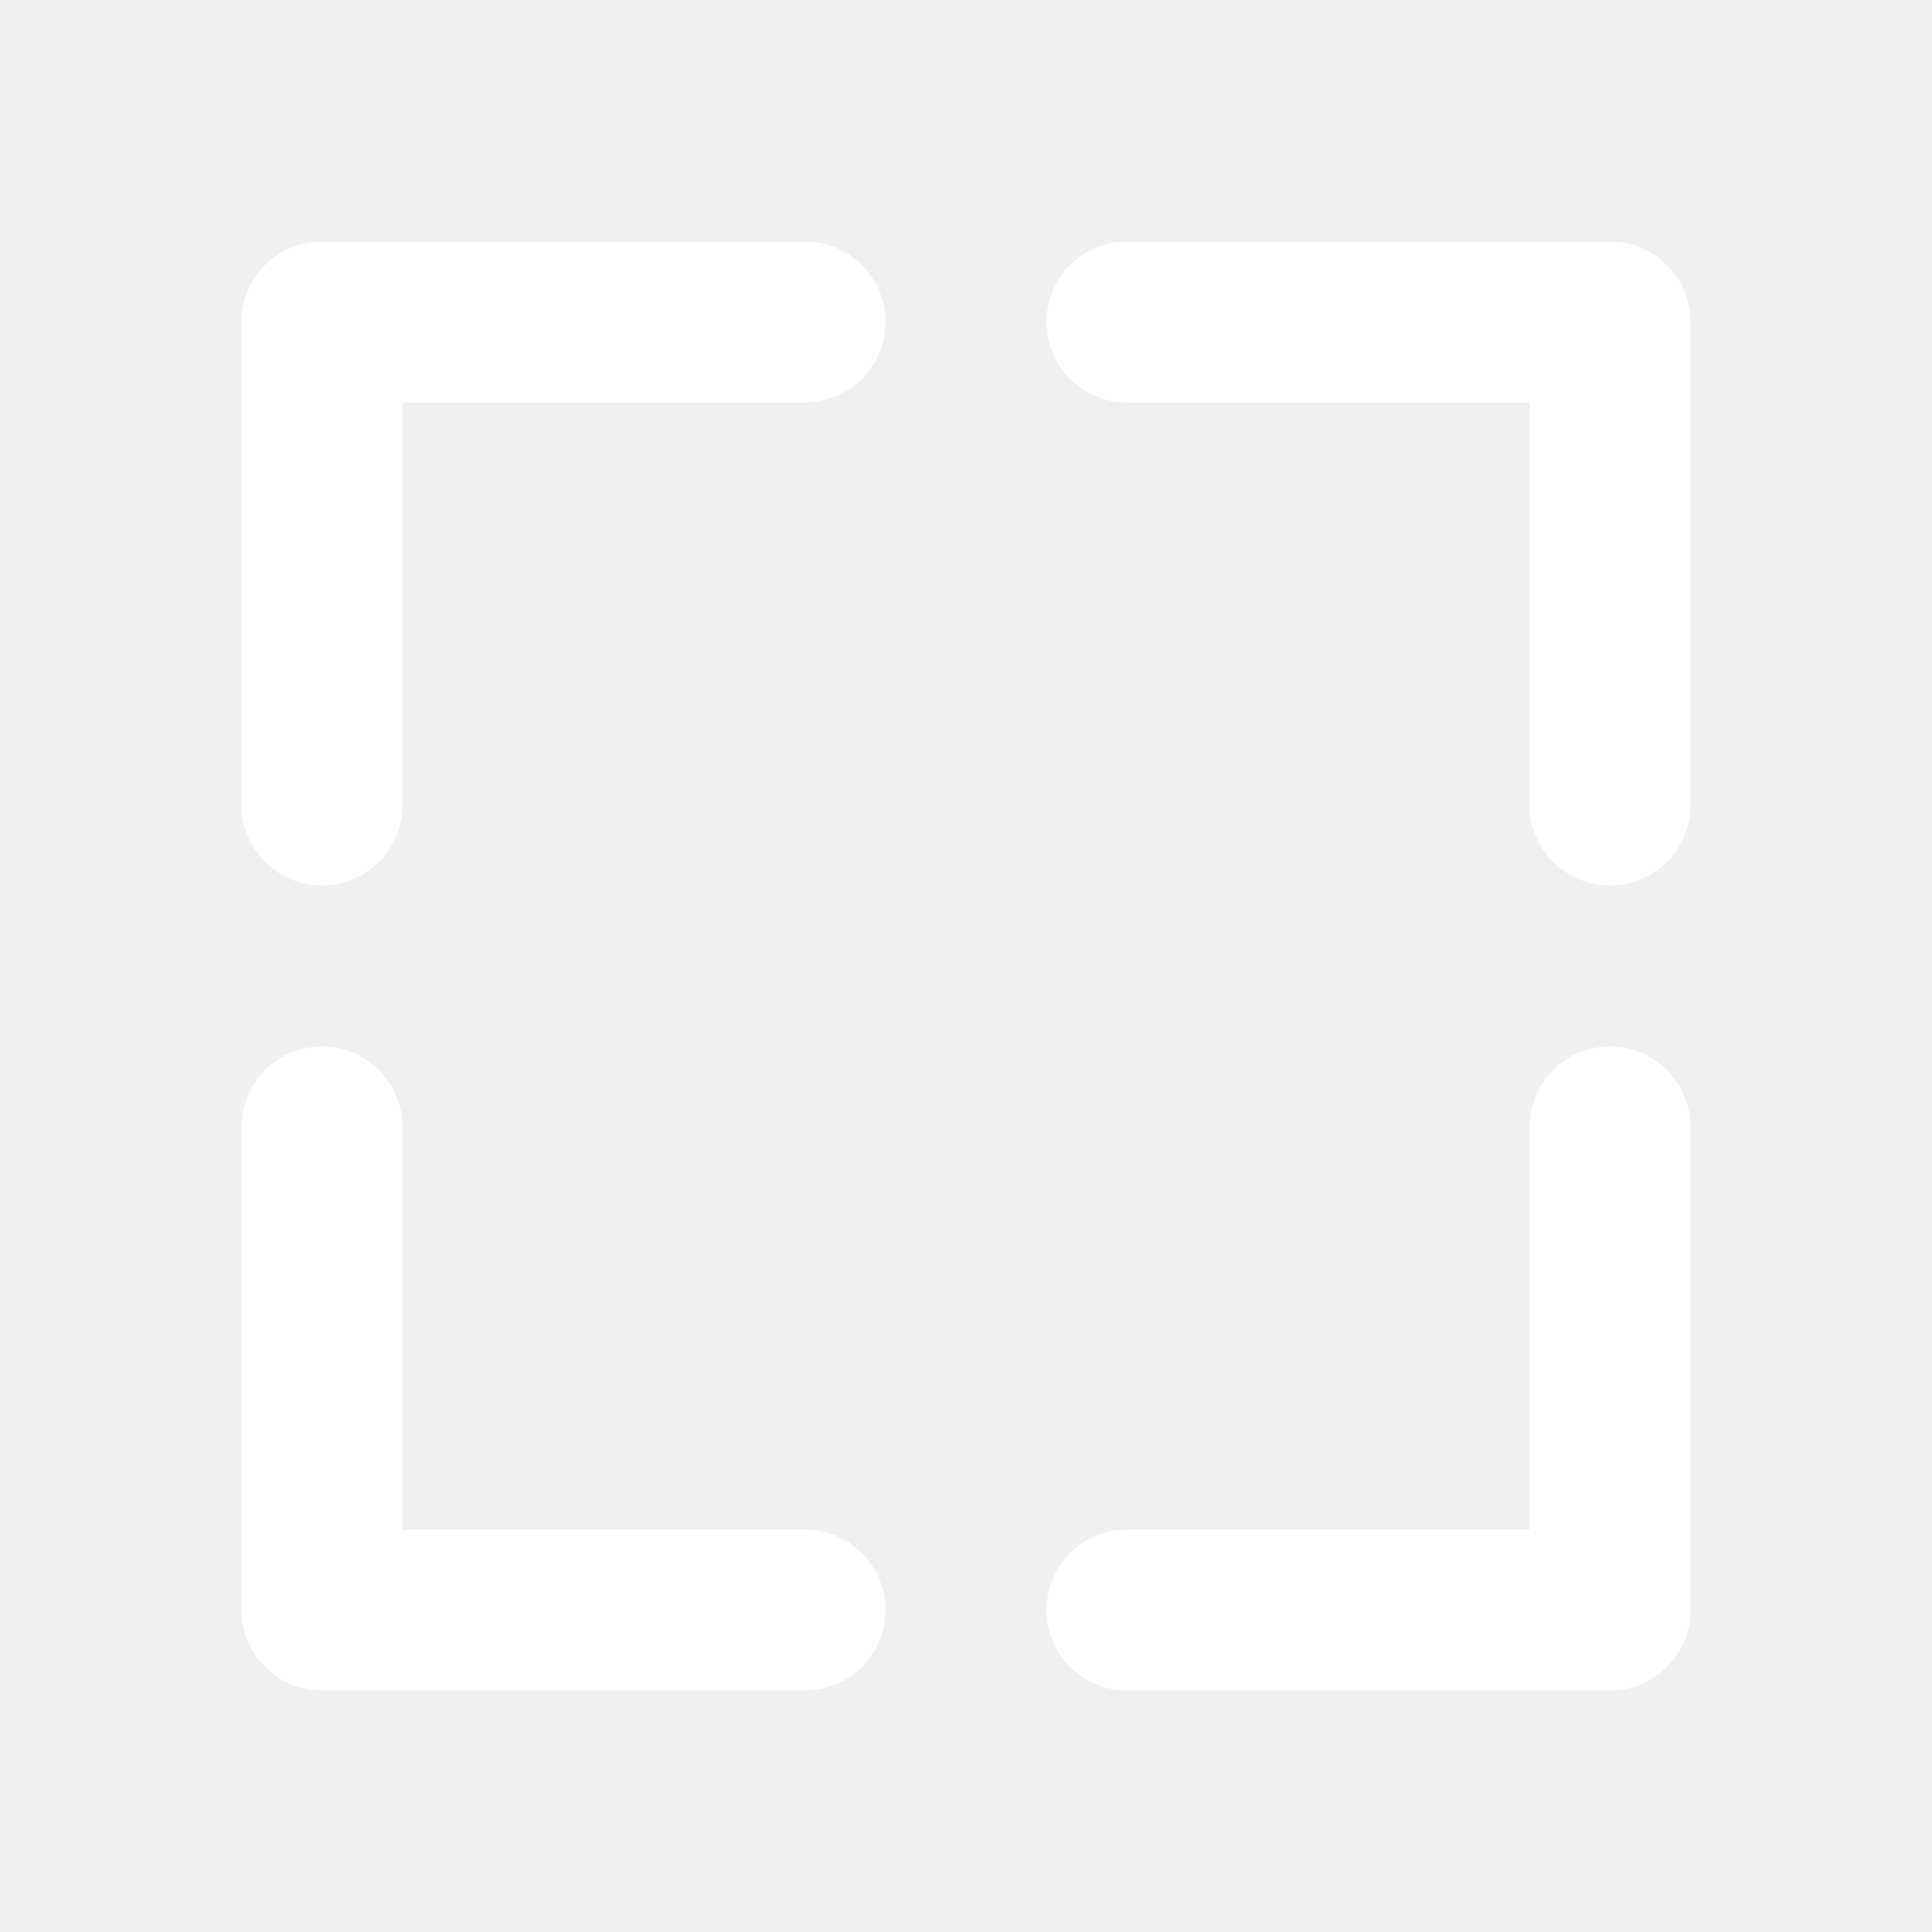
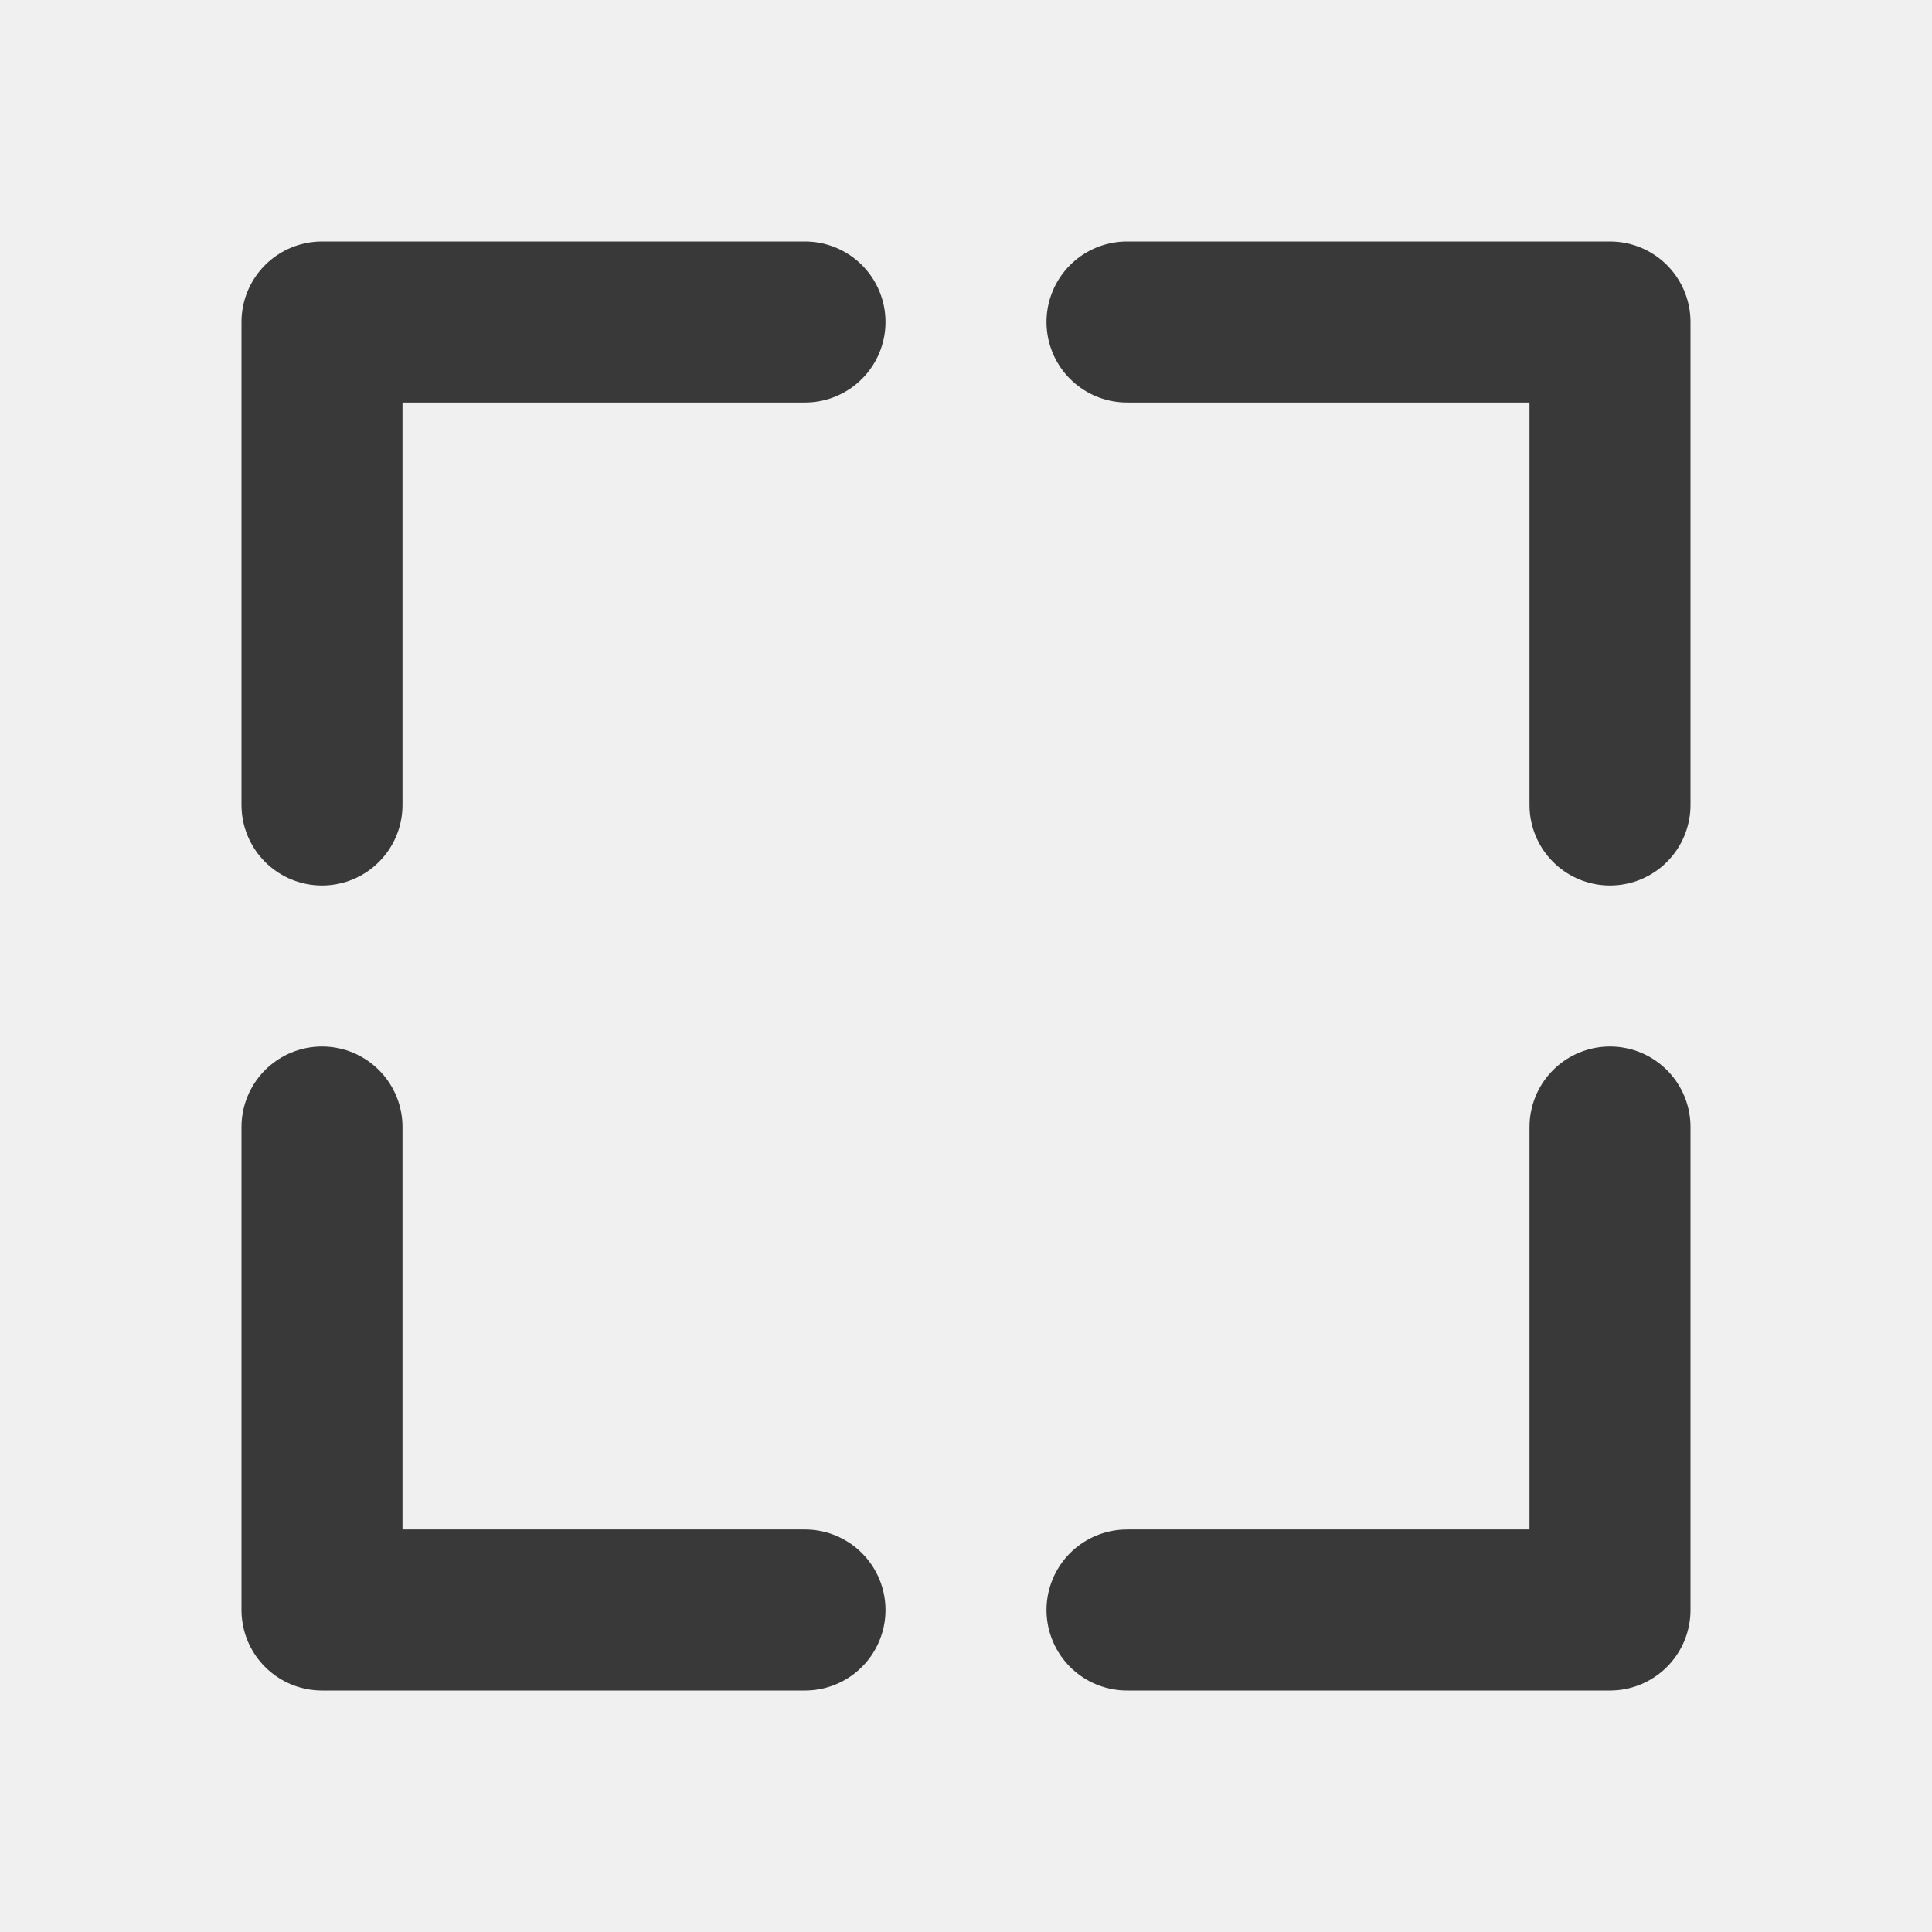
<svg xmlns="http://www.w3.org/2000/svg" width="30" height="30" viewBox="0 0 24 24" fill="none">
-   <path d="M4 10V4H10" stroke="#ffffff" stroke-width="2" stroke-linecap="round" stroke-linejoin="round" />
-   <path d="M14 4H20V10" stroke="#ffffff" stroke-width="2" stroke-linecap="round" stroke-linejoin="round" />
-   <path d="M20 14V20H14" stroke="#ffffff" stroke-width="2" stroke-linecap="round" stroke-linejoin="round" />
-   <path d="M10 20H4V14" stroke="#ffffff" stroke-width="2" stroke-linecap="round" stroke-linejoin="round" />
+   <path d="M4 10V4H10" stroke="#393939" stroke-width="2" stroke-linecap="round" stroke-linejoin="round" />
+   <path d="M14 4H20V10" stroke="#393939" stroke-width="2" stroke-linecap="round" stroke-linejoin="round" />
+   <path d="M20 14V20H14" stroke="#393939" stroke-width="2" stroke-linecap="round" stroke-linejoin="round" />
+   <path d="M10 20H4V14" stroke="#393939" stroke-width="2" stroke-linecap="round" stroke-linejoin="round" />
</svg>
